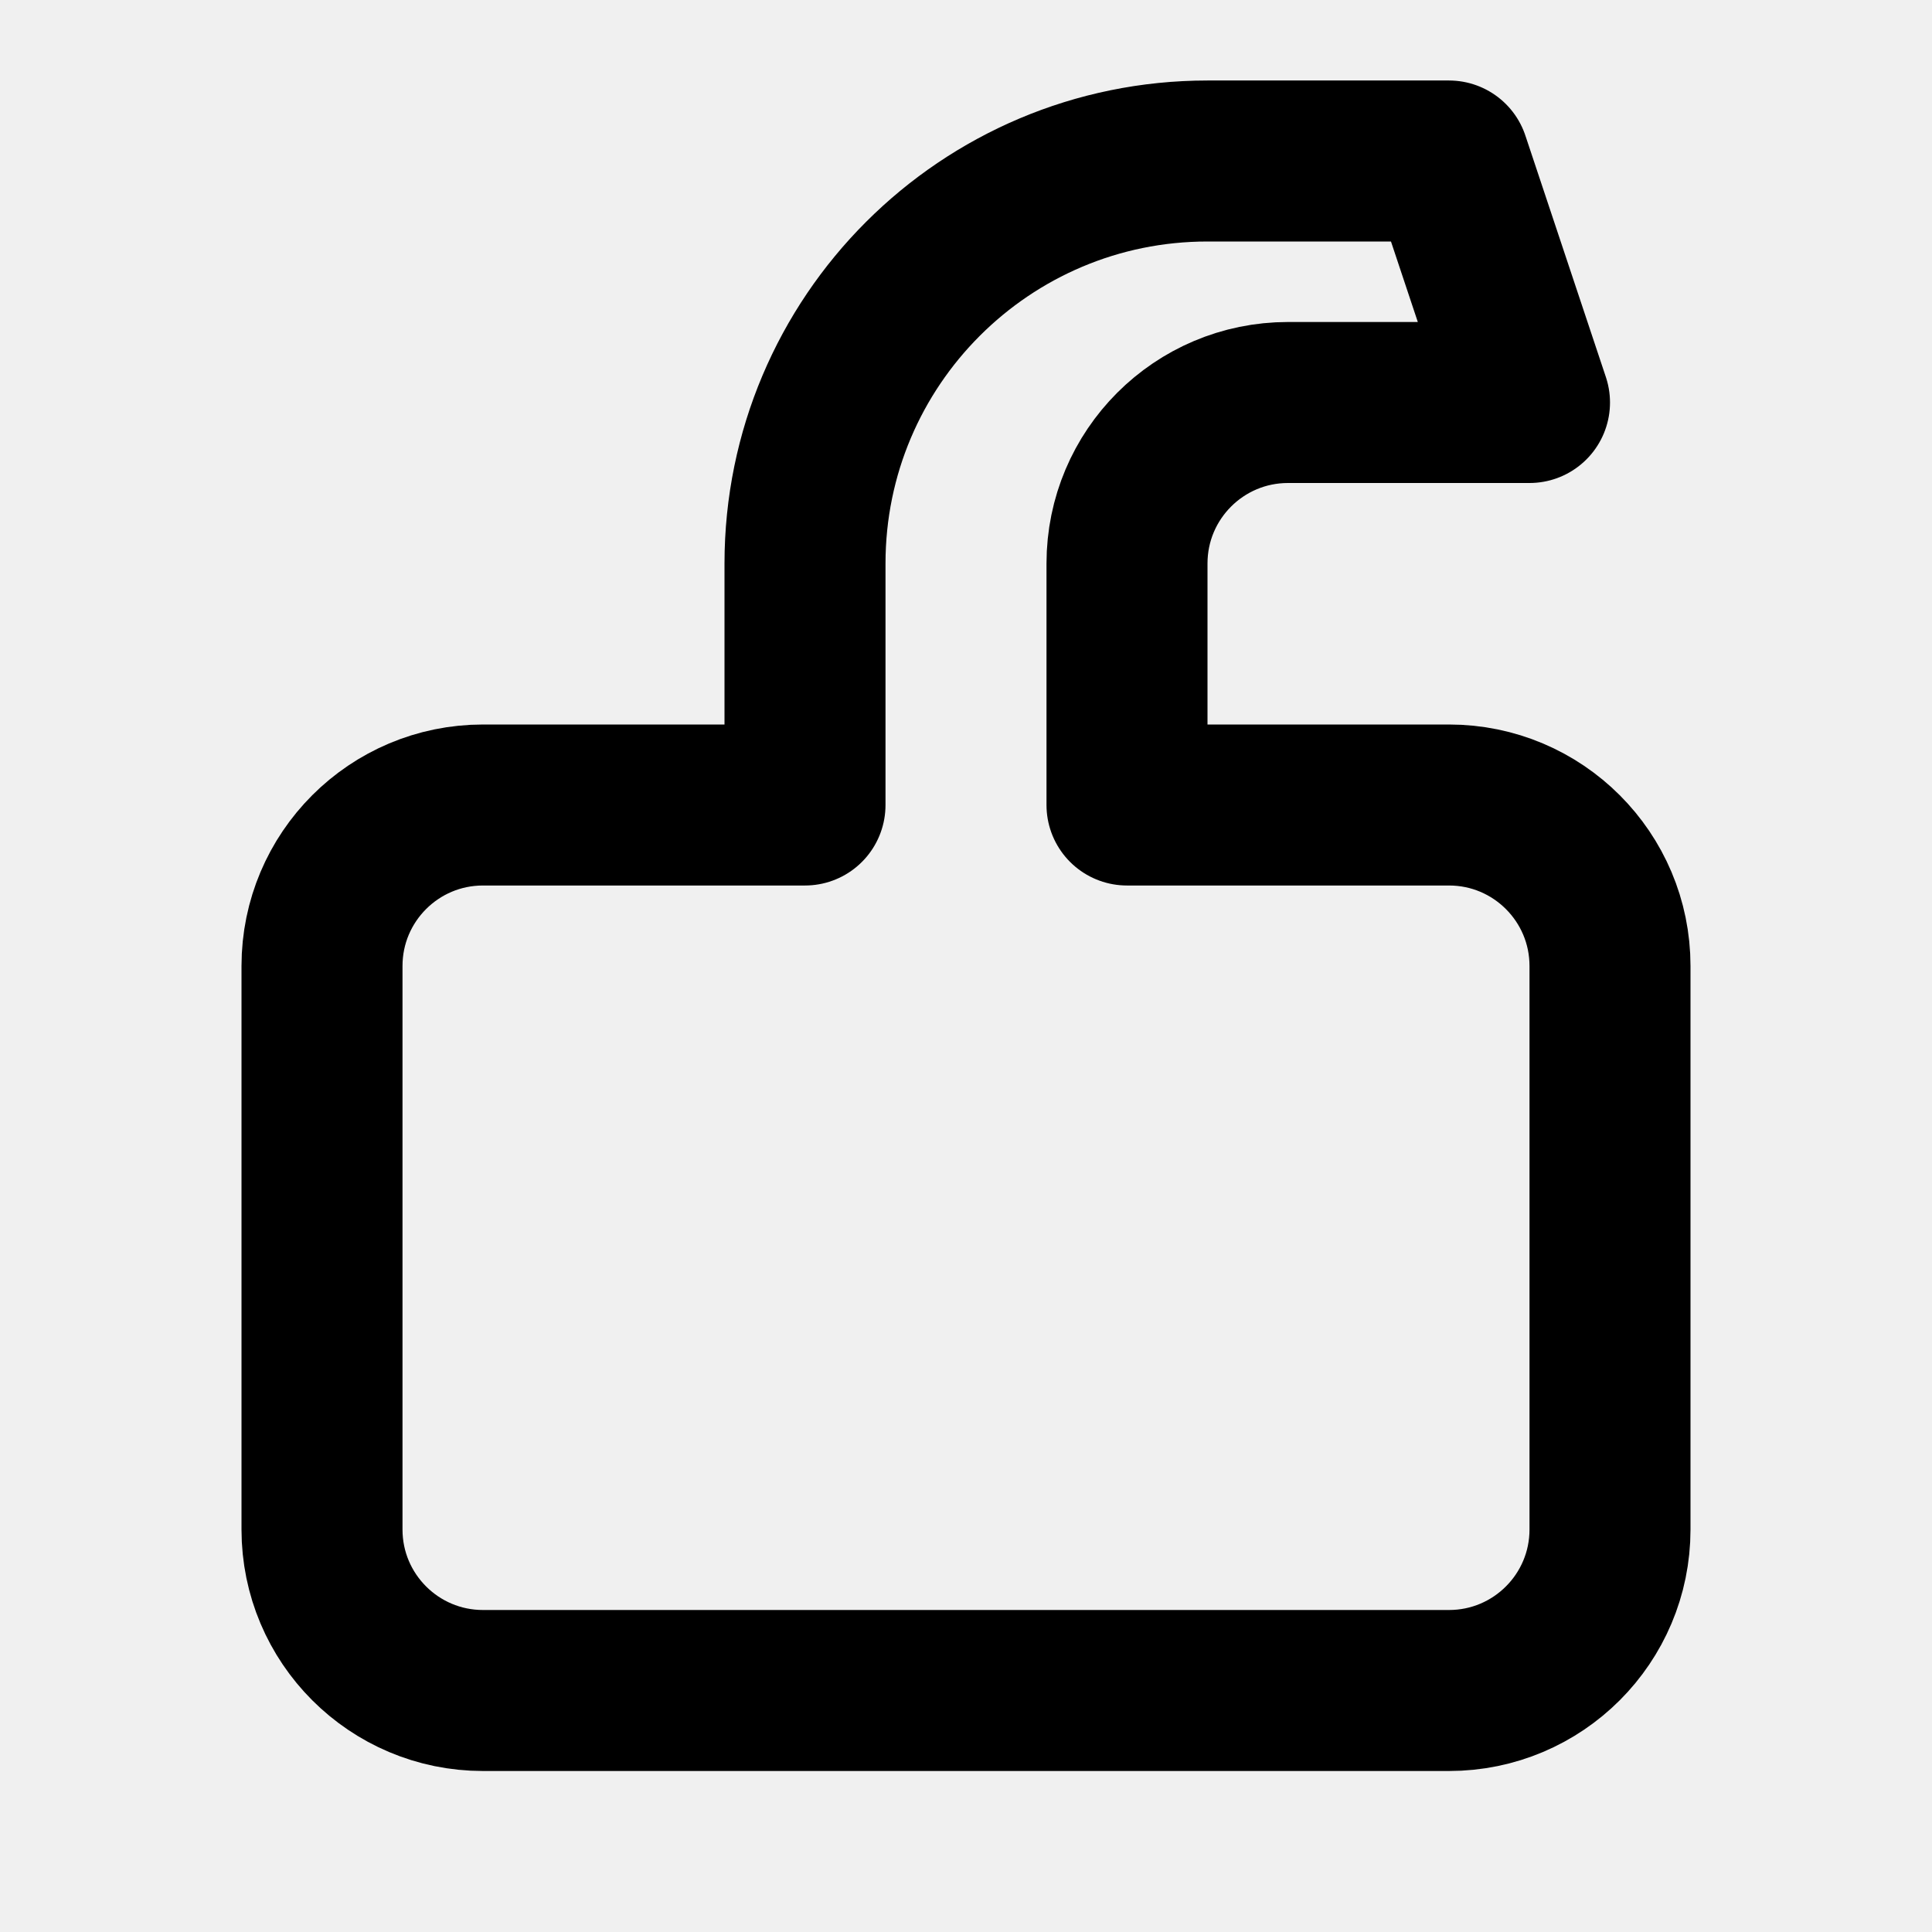
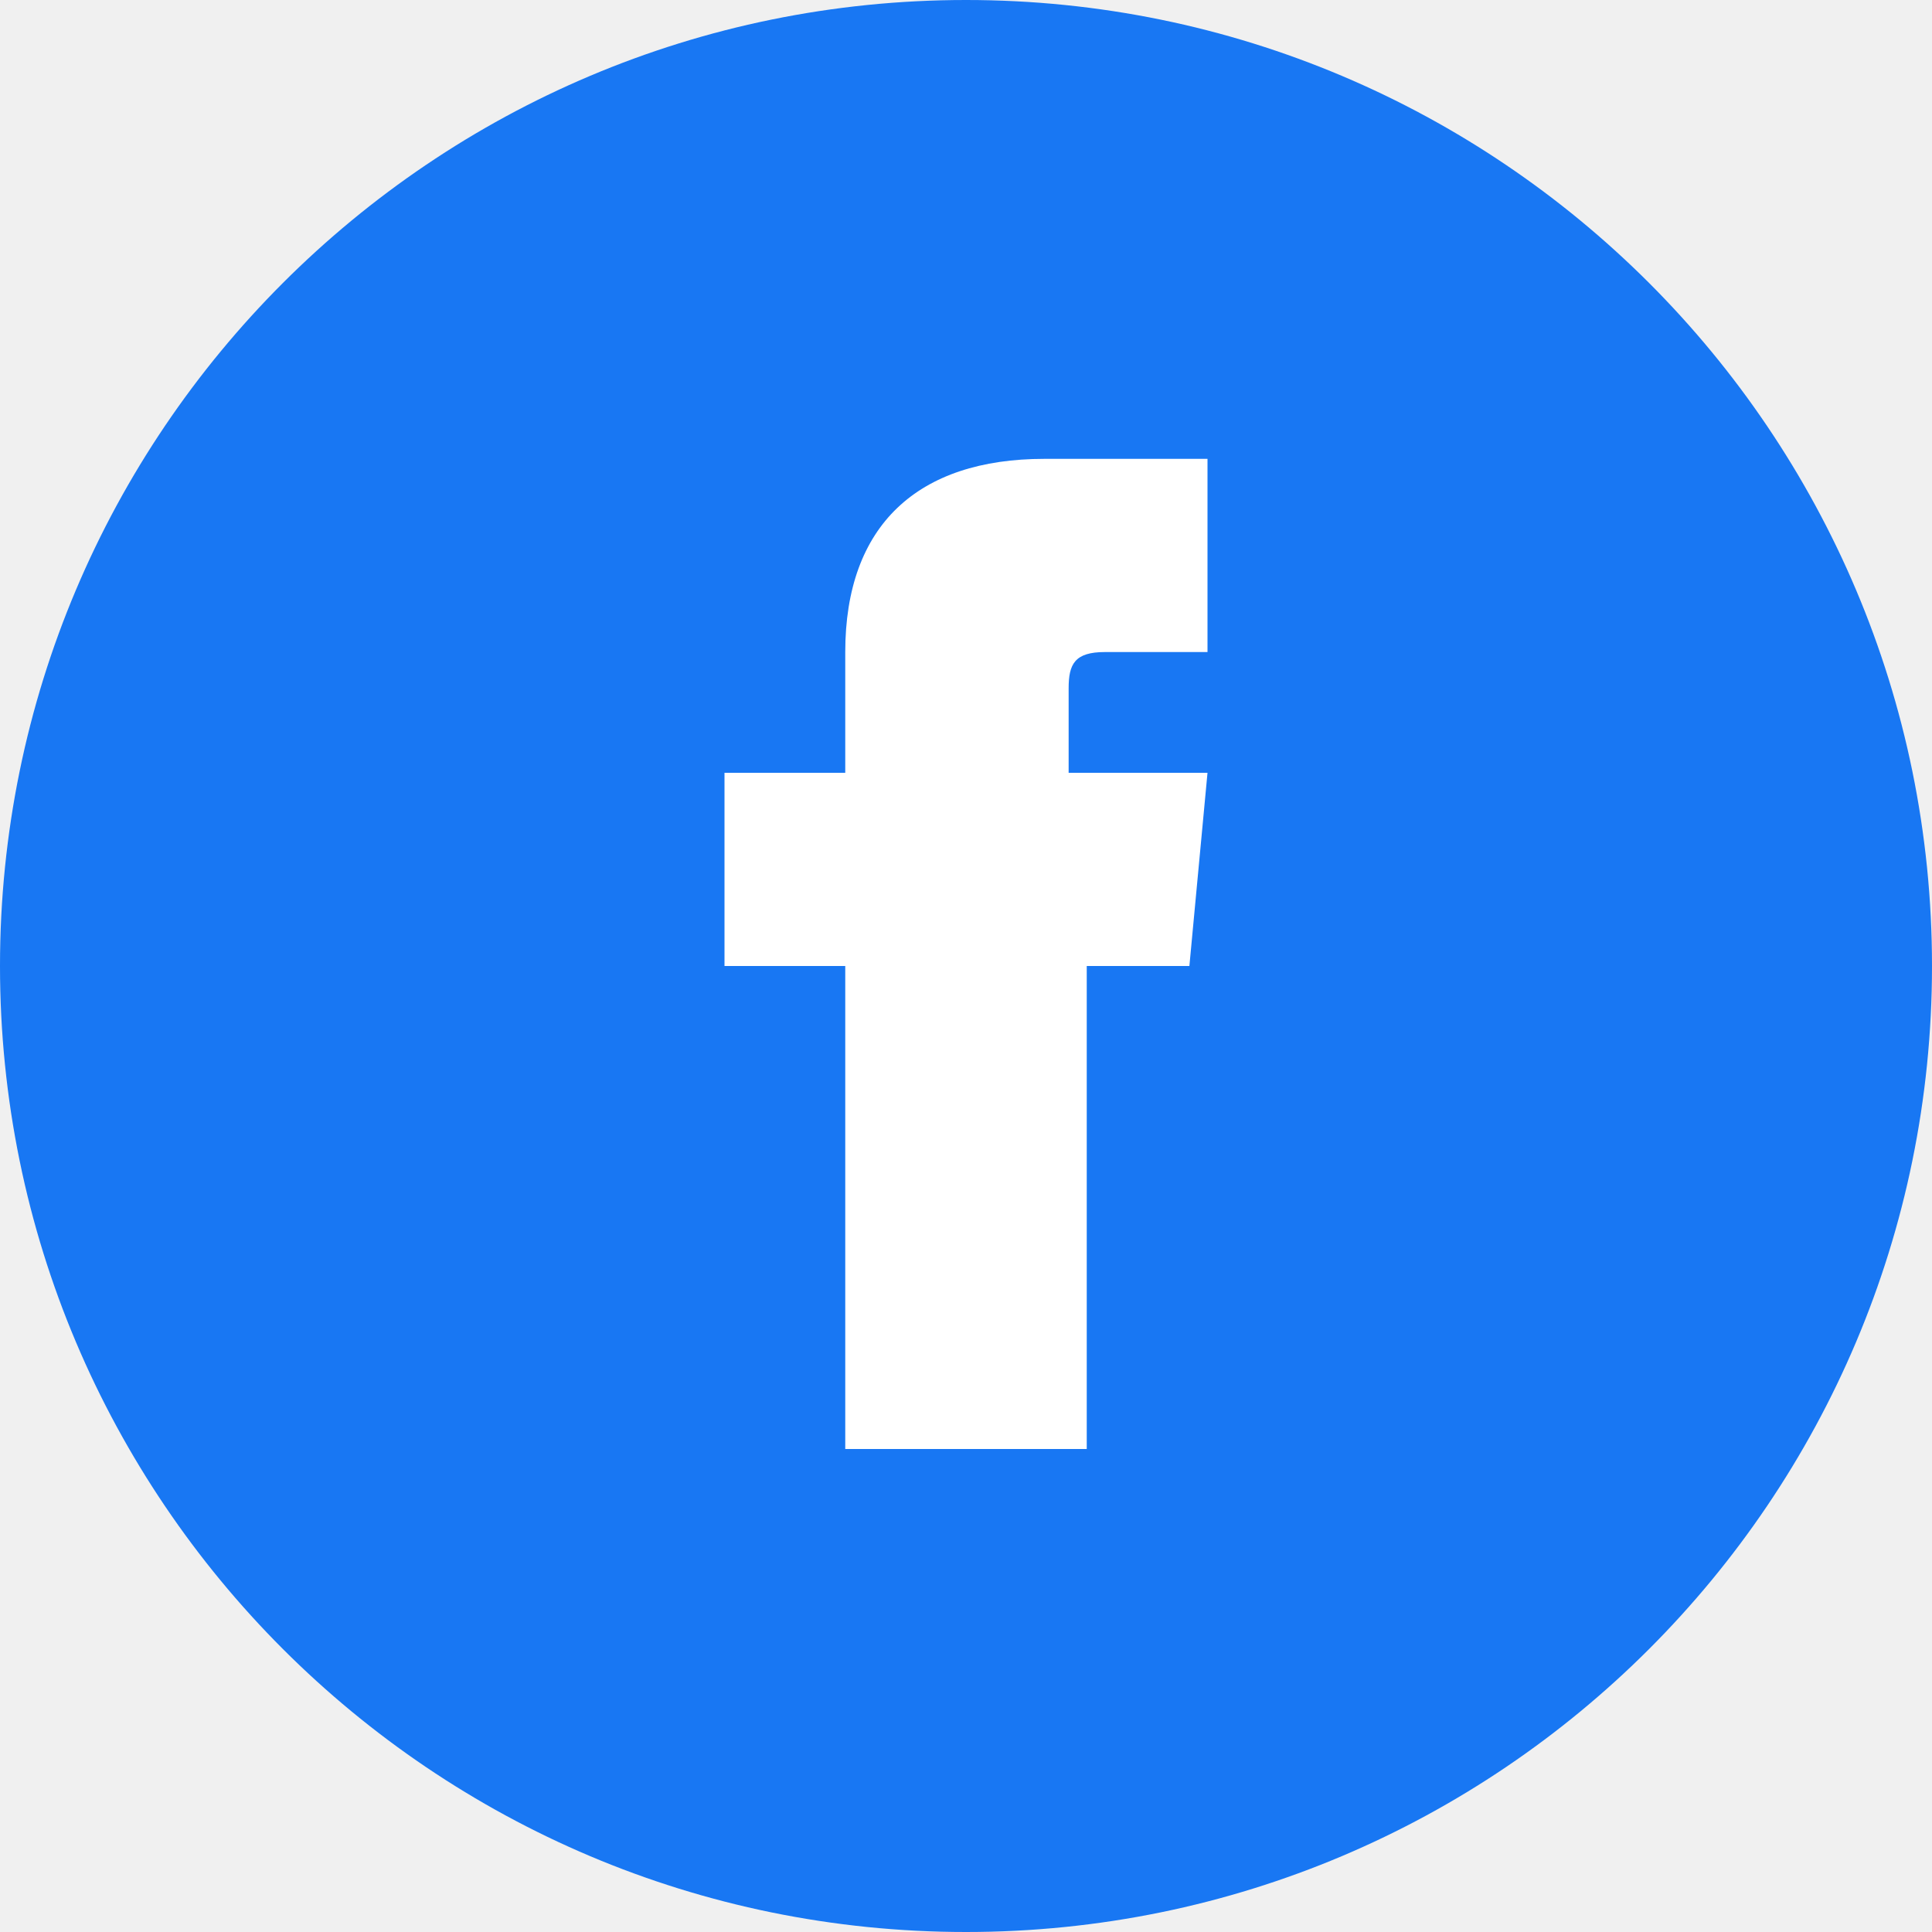
- <svg xmlns="http://www.w3.org/2000/svg" width="24" height="24" viewBox="0 0 24 24" fill="none" stroke="currentColor" stroke-width="2" stroke-linecap="round" stroke-linejoin="round">
-   <path d="M18 2h-3a5 5 0 0 0-5 5v3H6a2 2 0 0 0-2 2v7a2 2 0 0 0 2 2h12a2 2 0 0 0 2-2v-7a2 2 0 0 0-2-2h-4V7a2 2 0 0 1 2-2h3z" />
+ <svg xmlns="http://www.w3.org/2000/svg" width="32" height="32" viewBox="0 0 32 32">
+   <circle cx="16" cy="16" r="16" fill="#1877f3" />
+   <path d="M22.7 16H18v8h-4v-8h-2v-3.2h2v-2c0-2.1 1.2-3.2 3.3-3.2h2.7v3.2h-1.7c-.5 0-.6.2-.6.6v1.4h2.3l-.3 3.2z" fill="#fff" />
</svg>
